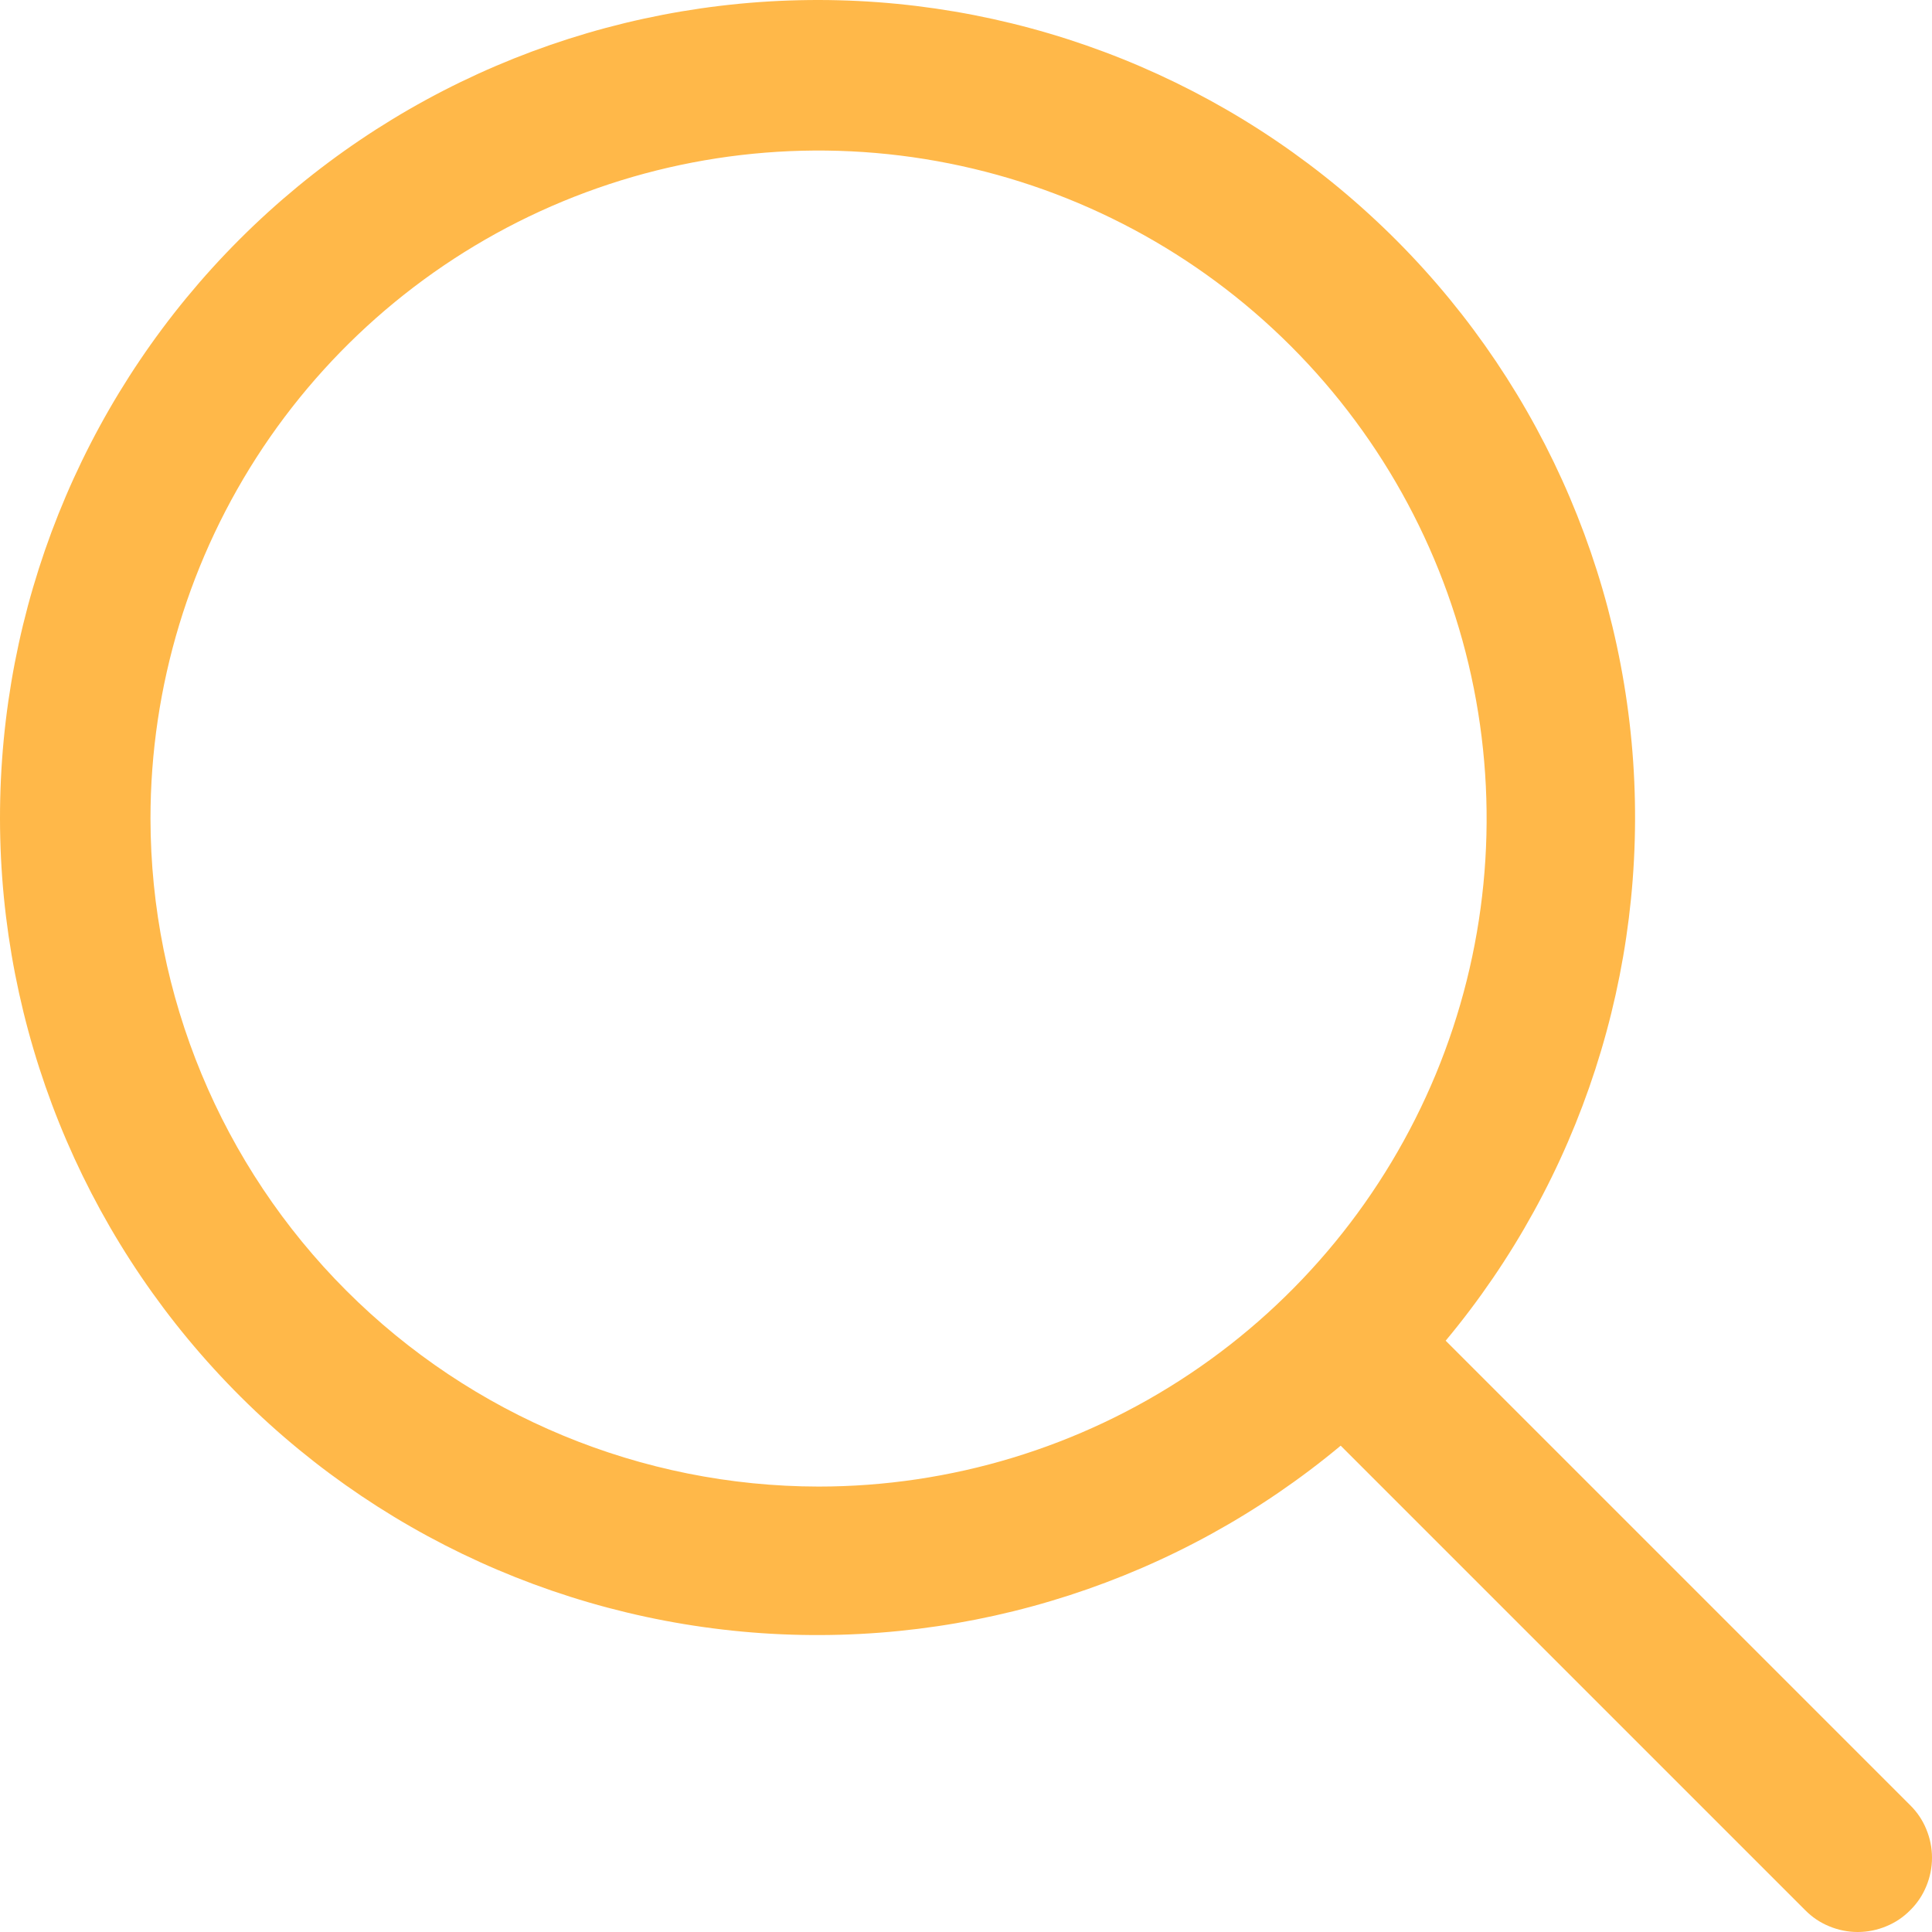
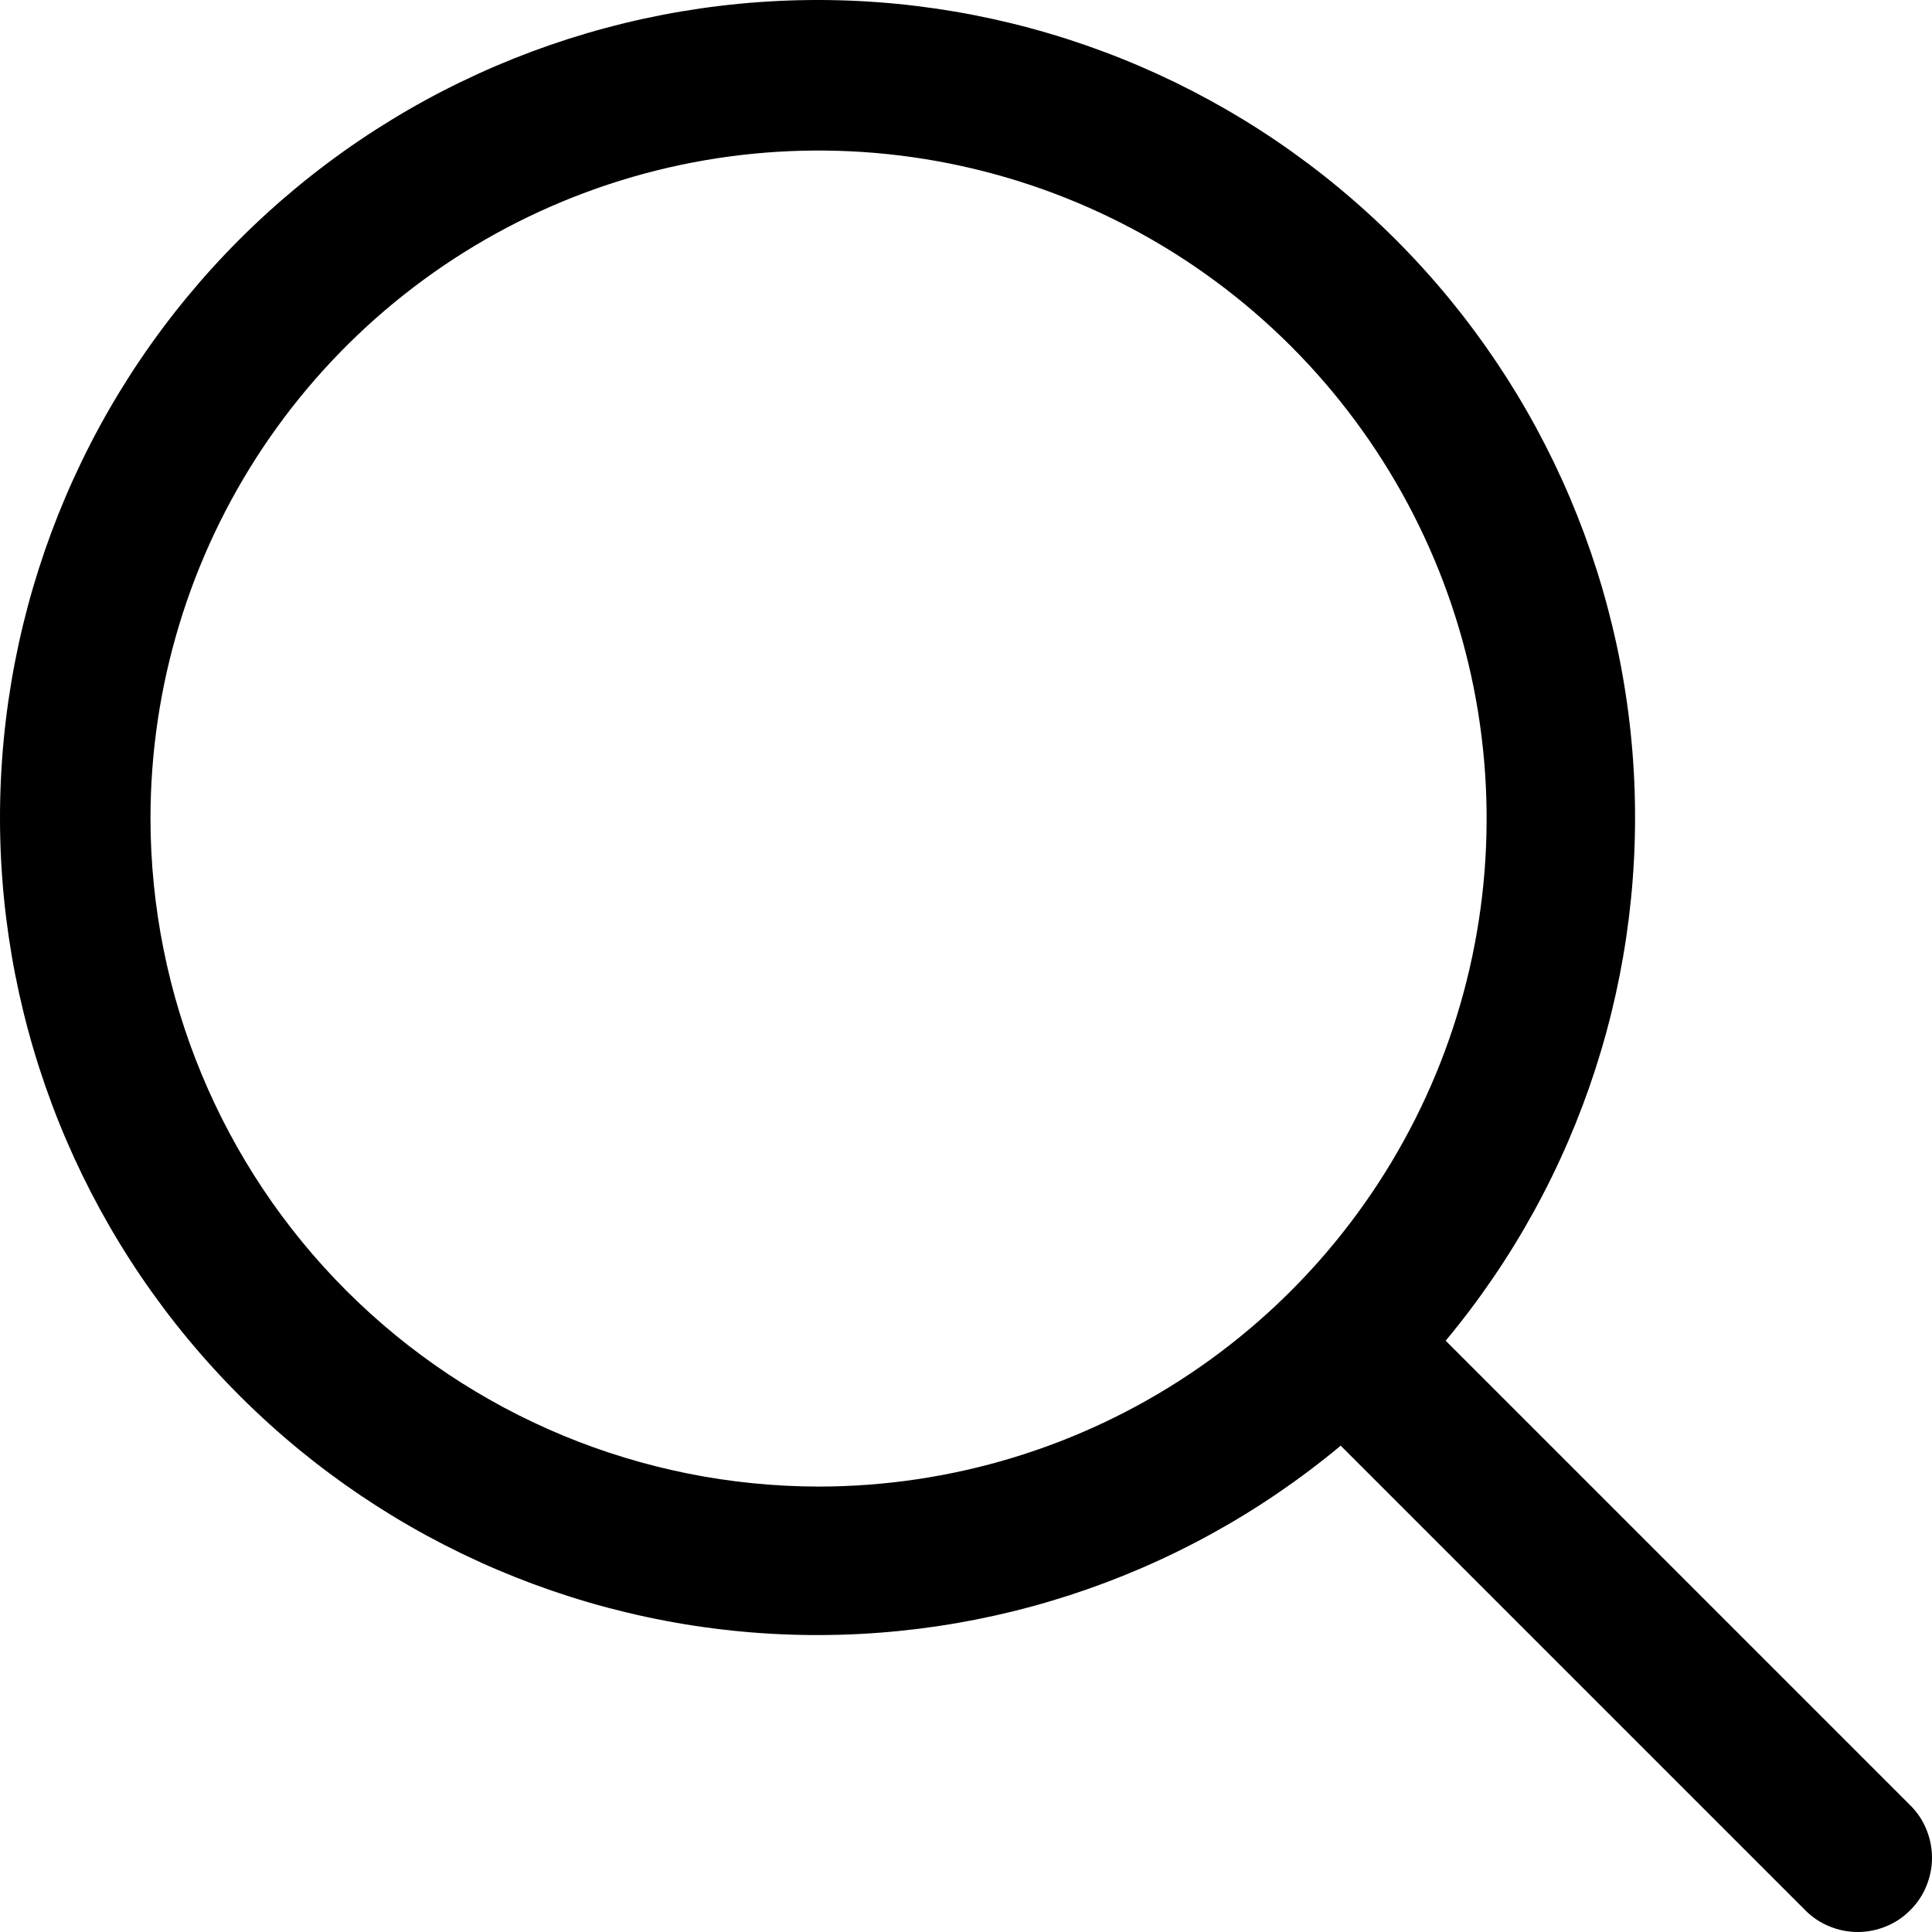
- <svg xmlns="http://www.w3.org/2000/svg" width="18" height="18" viewBox="0 0 18 18" fill="none">
-   <path id="Vector" d="M17.797 16.819L13.469 12.491C14.724 10.985 15.349 9.053 15.216 7.098C15.082 5.142 14.2 3.313 12.752 1.992C11.305 0.67 9.403 -0.043 7.444 0.002C5.484 0.047 3.617 0.845 2.231 2.231C0.845 3.617 0.047 5.484 0.002 7.444C-0.043 9.403 0.67 11.305 1.992 12.752C3.313 14.2 5.142 15.082 7.098 15.216C9.053 15.349 10.985 14.724 12.491 13.469L16.819 17.797C16.883 17.862 16.959 17.913 17.043 17.947C17.127 17.982 17.217 18 17.308 18C17.399 18 17.489 17.982 17.573 17.947C17.657 17.913 17.733 17.862 17.797 17.797C17.862 17.733 17.913 17.657 17.947 17.573C17.982 17.489 18 17.399 18 17.308C18 17.217 17.982 17.127 17.947 17.043C17.913 16.959 17.862 16.883 17.797 16.819ZM1.402 7.626C1.402 6.395 1.767 5.192 2.451 4.168C3.135 3.145 4.107 2.347 5.244 1.876C6.382 1.405 7.633 1.282 8.84 1.522C10.048 1.762 11.157 2.355 12.027 3.225C12.898 4.096 13.491 5.205 13.731 6.412C13.971 7.619 13.848 8.871 13.377 10.008C12.905 11.145 12.108 12.117 11.084 12.801C10.061 13.485 8.857 13.85 7.626 13.85C5.976 13.848 4.394 13.192 3.227 12.025C2.06 10.858 1.404 9.276 1.402 7.626Z" fill="#FFB849" />
+ <svg xmlns="http://www.w3.org/2000/svg" width="18" height="18" viewBox="0 0 18 18" fill="currentColor">
+   <path id="Vector" d="M17.797 16.819L13.469 12.491C14.724 10.985 15.349 9.053 15.216 7.098C15.082 5.142 14.2 3.313 12.752 1.992C11.305 0.67 9.403 -0.043 7.444 0.002C5.484 0.047 3.617 0.845 2.231 2.231C0.845 3.617 0.047 5.484 0.002 7.444C-0.043 9.403 0.67 11.305 1.992 12.752C3.313 14.2 5.142 15.082 7.098 15.216C9.053 15.349 10.985 14.724 12.491 13.469L16.819 17.797C16.883 17.862 16.959 17.913 17.043 17.947C17.127 17.982 17.217 18 17.308 18C17.399 18 17.489 17.982 17.573 17.947C17.657 17.913 17.733 17.862 17.797 17.797C17.862 17.733 17.913 17.657 17.947 17.573C17.982 17.489 18 17.399 18 17.308C18 17.217 17.982 17.127 17.947 17.043C17.913 16.959 17.862 16.883 17.797 16.819ZM1.402 7.626C1.402 6.395 1.767 5.192 2.451 4.168C3.135 3.145 4.107 2.347 5.244 1.876C6.382 1.405 7.633 1.282 8.84 1.522C10.048 1.762 11.157 2.355 12.027 3.225C12.898 4.096 13.491 5.205 13.731 6.412C13.971 7.619 13.848 8.871 13.377 10.008C12.905 11.145 12.108 12.117 11.084 12.801C10.061 13.485 8.857 13.85 7.626 13.85C5.976 13.848 4.394 13.192 3.227 12.025C2.06 10.858 1.404 9.276 1.402 7.626Z" fill="currentColor" />
</svg>
